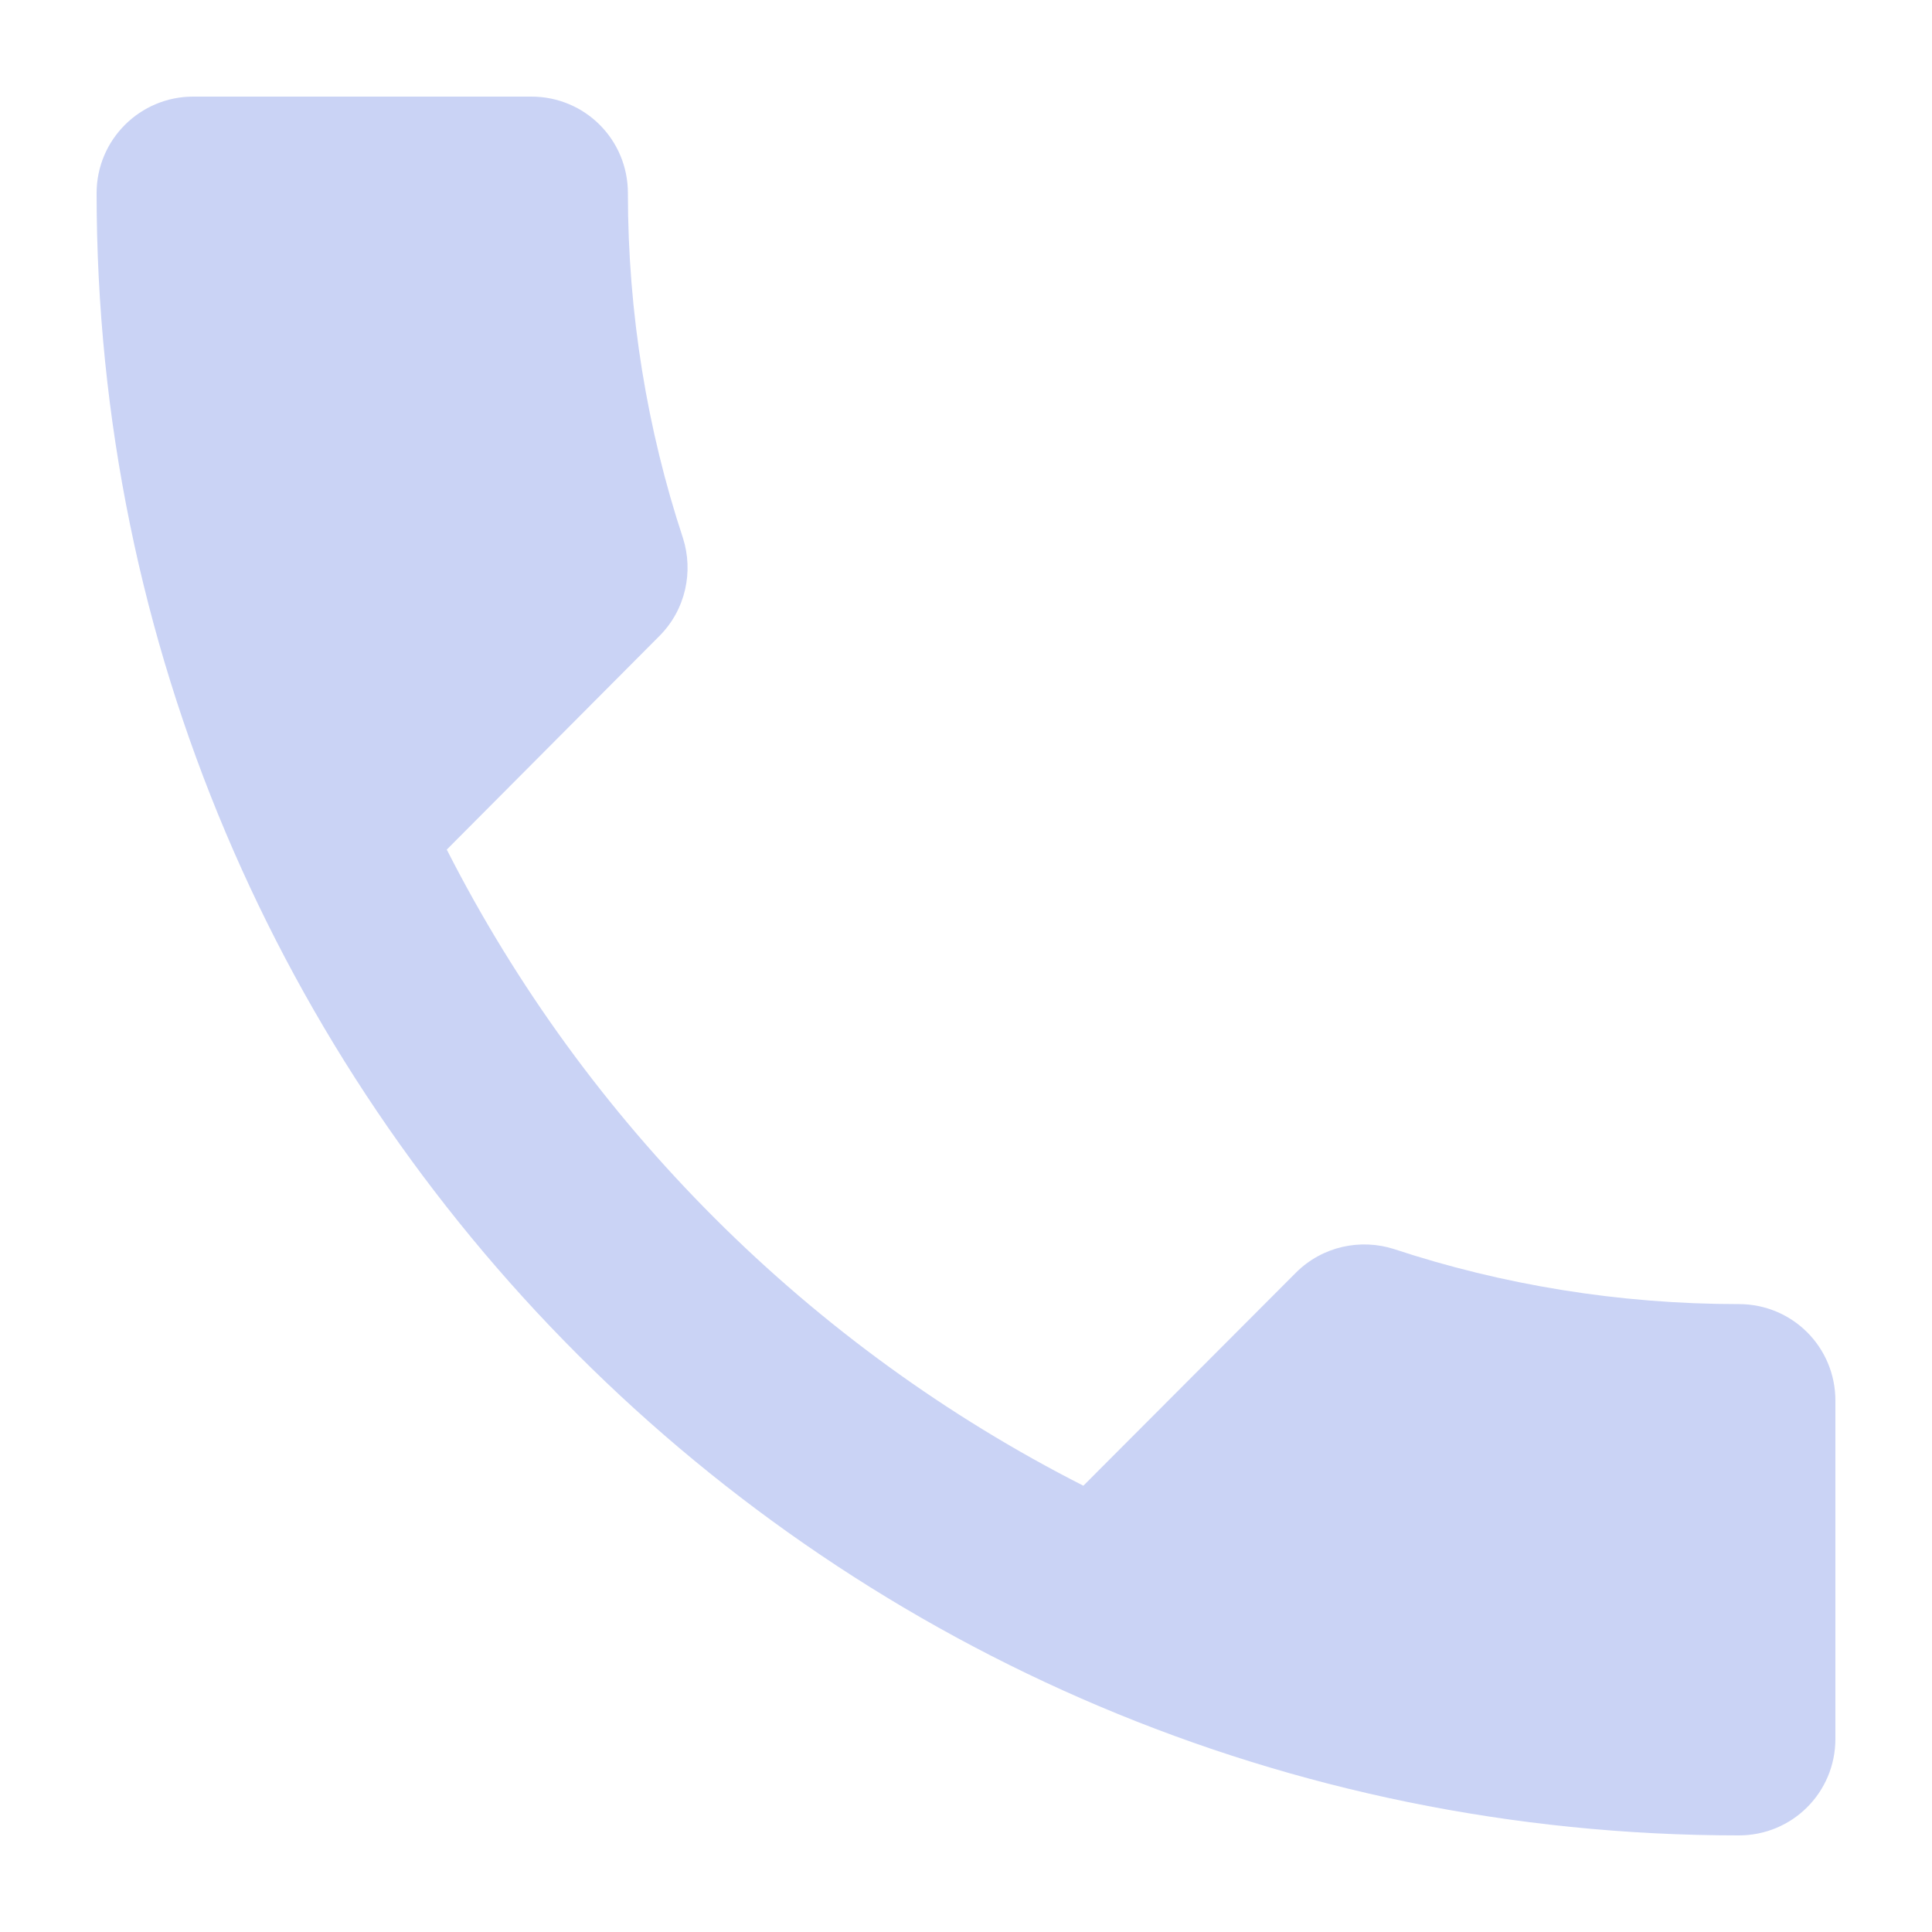
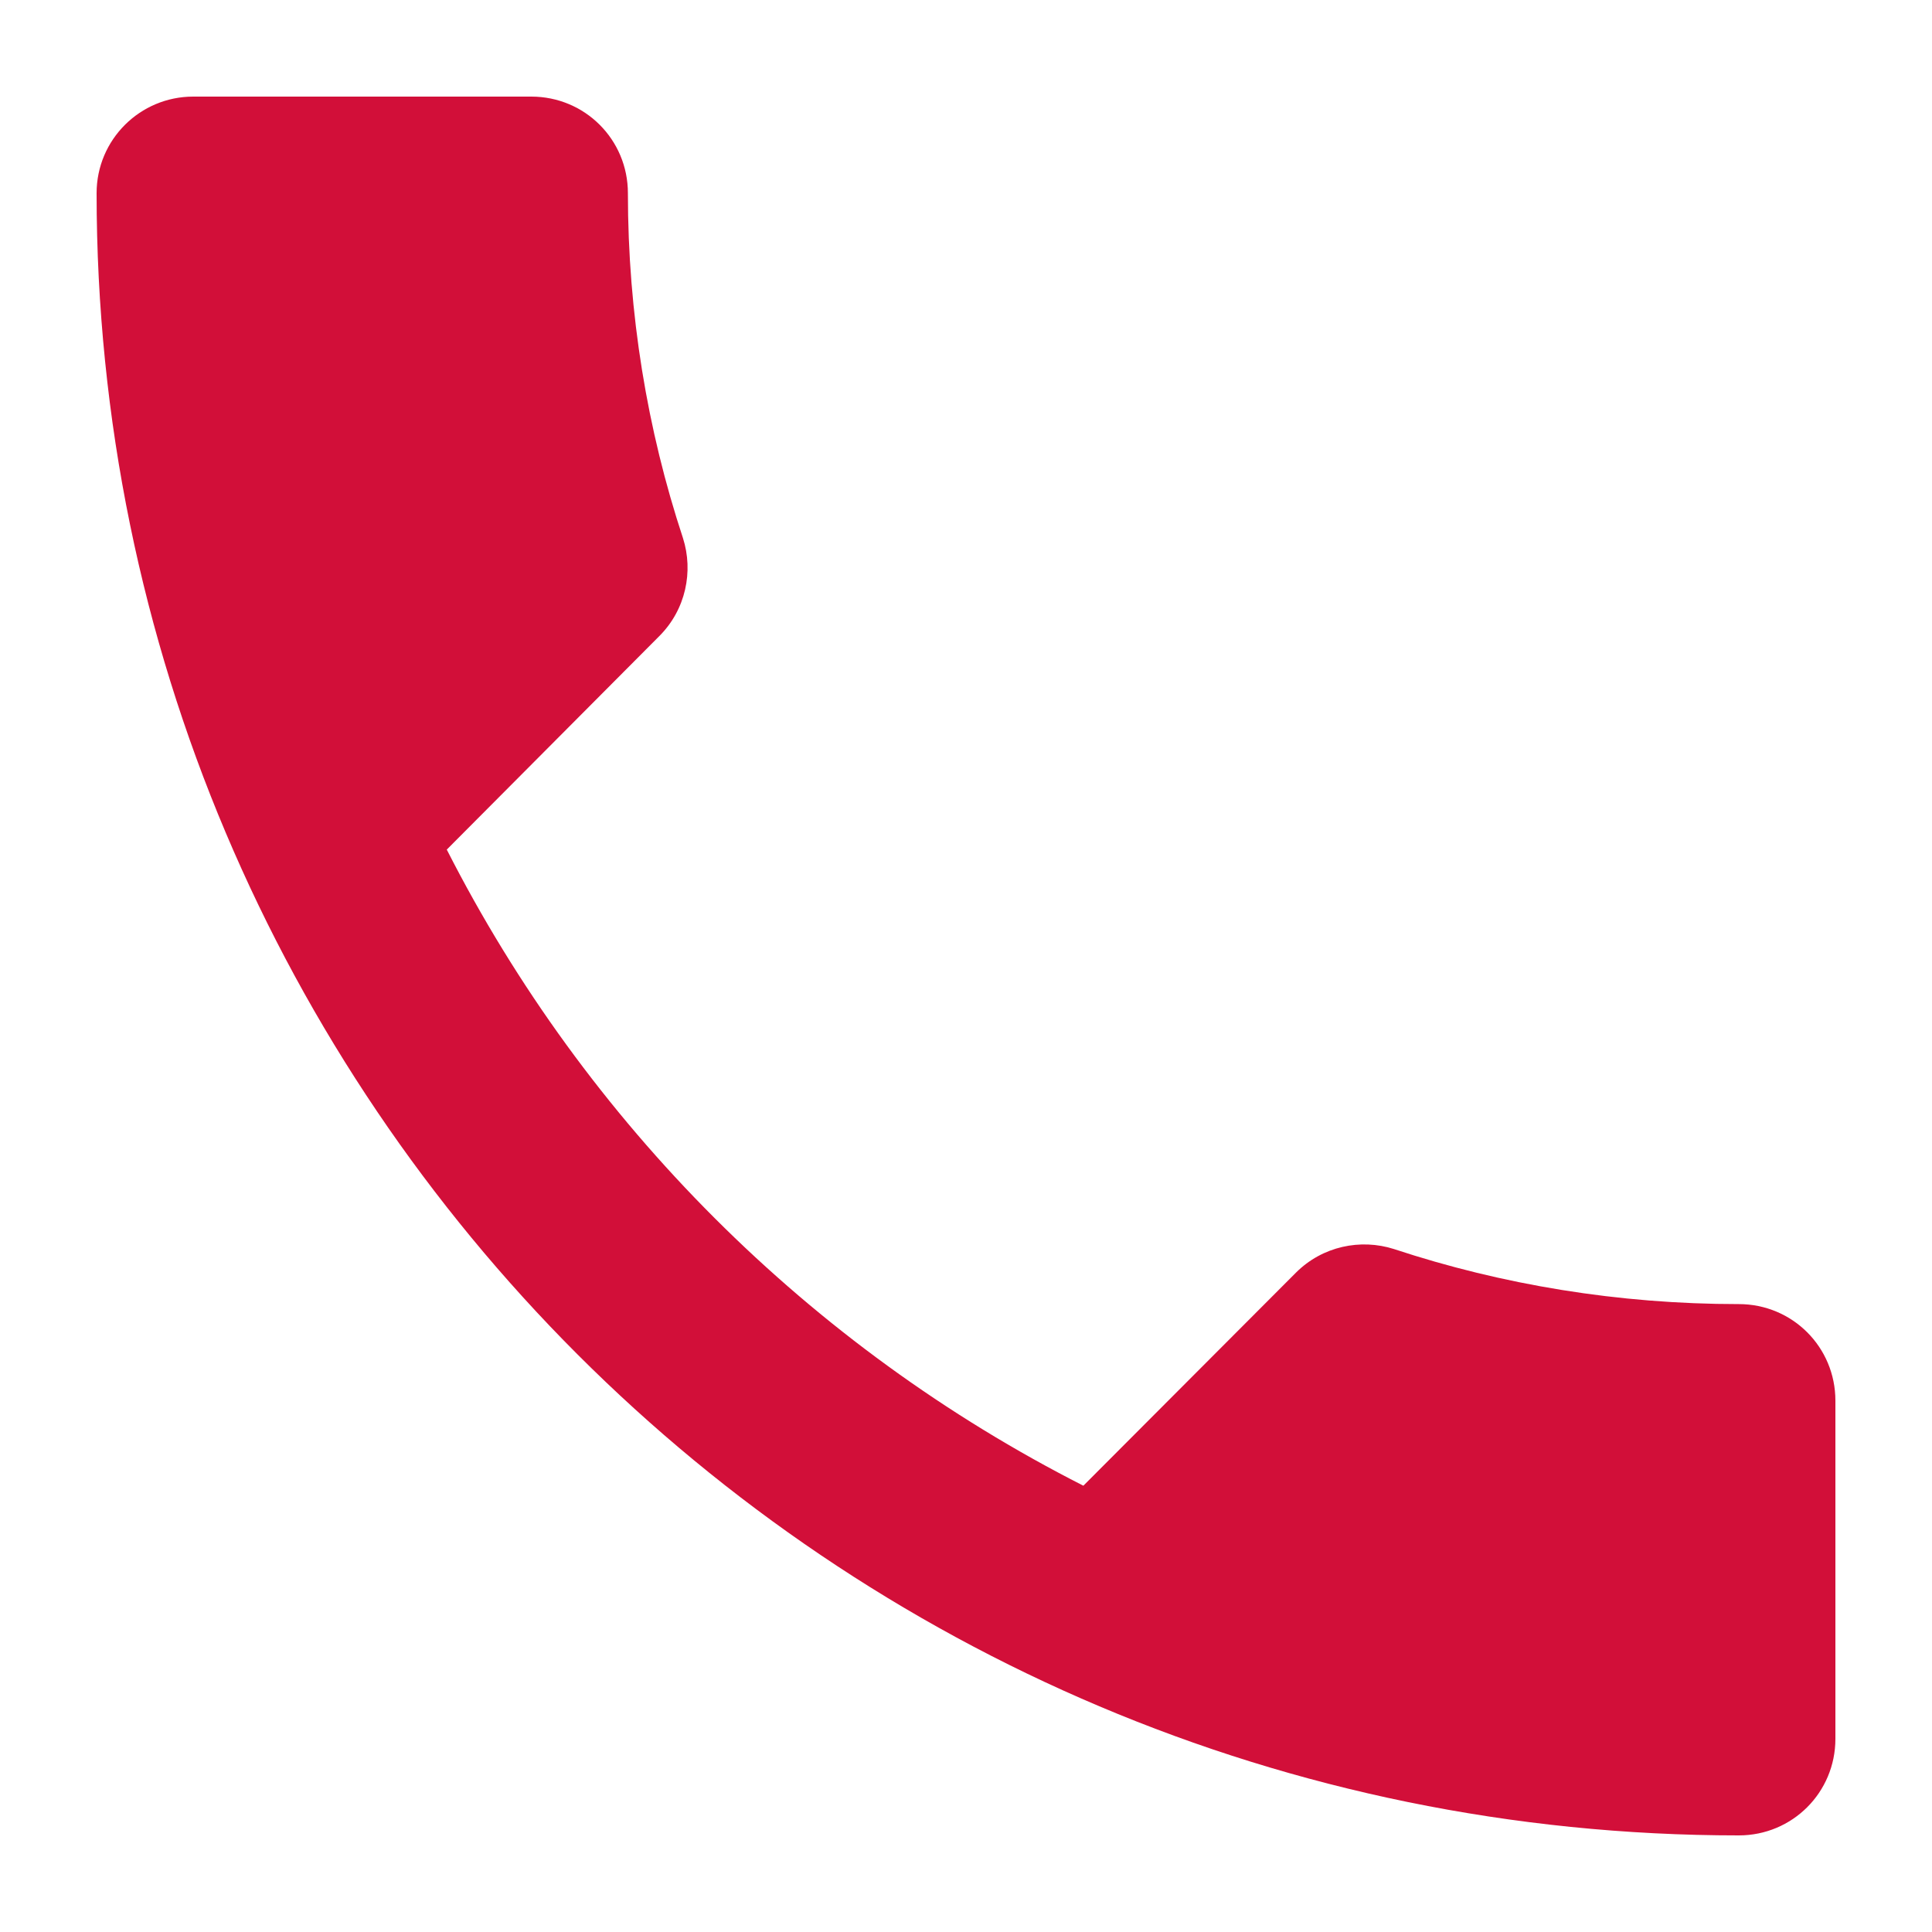
<svg xmlns="http://www.w3.org/2000/svg" width="40" height="40" viewBox="0 0 40 40" version="1.1" id="svg2">
  <defs id="defs2" />
  <path d="M 0,0 H 48 V 48 H 0 Z" fill="none" id="path1" />
-   <path d="m 9.25,17.59 c 2.88,5.66 7.51,10.29 13.18,13.17 l 4.4,-4.41 C 27.38,25.8 28.17,25.64 28.86,25.86 31.1,26.6 33.51,27 36,27 c 1.11,0 2,0.89 2,2 v 7 c 0,1.11 -0.89,2 -2,2 C 17.22,38 2,22.78 2,4 2,2.89 2.9,2 4,2 h 7 c 1.11,0 2,0.89 2,2 0,2.49 0.4,4.9 1.14,7.14 0.22,0.69 0.06,1.48 -0.49,2.03 z" id="path2" style="fill:#cad3f5;fill-opacity:1" />
+   <path d="m 9.25,17.59 c 2.88,5.66 7.51,10.29 13.18,13.17 l 4.4,-4.41 C 27.38,25.8 28.17,25.64 28.86,25.86 31.1,26.6 33.51,27 36,27 c 1.11,0 2,0.89 2,2 v 7 c 0,1.11 -0.89,2 -2,2 C 17.22,38 2,22.78 2,4 2,2.89 2.9,2 4,2 h 7 c 1.11,0 2,0.89 2,2 0,2.49 0.4,4.9 1.14,7.14 0.22,0.69 0.06,1.48 -0.49,2.03 z" id="path2" style="fill-opacity:1;fill:#d20f39" />
</svg>
